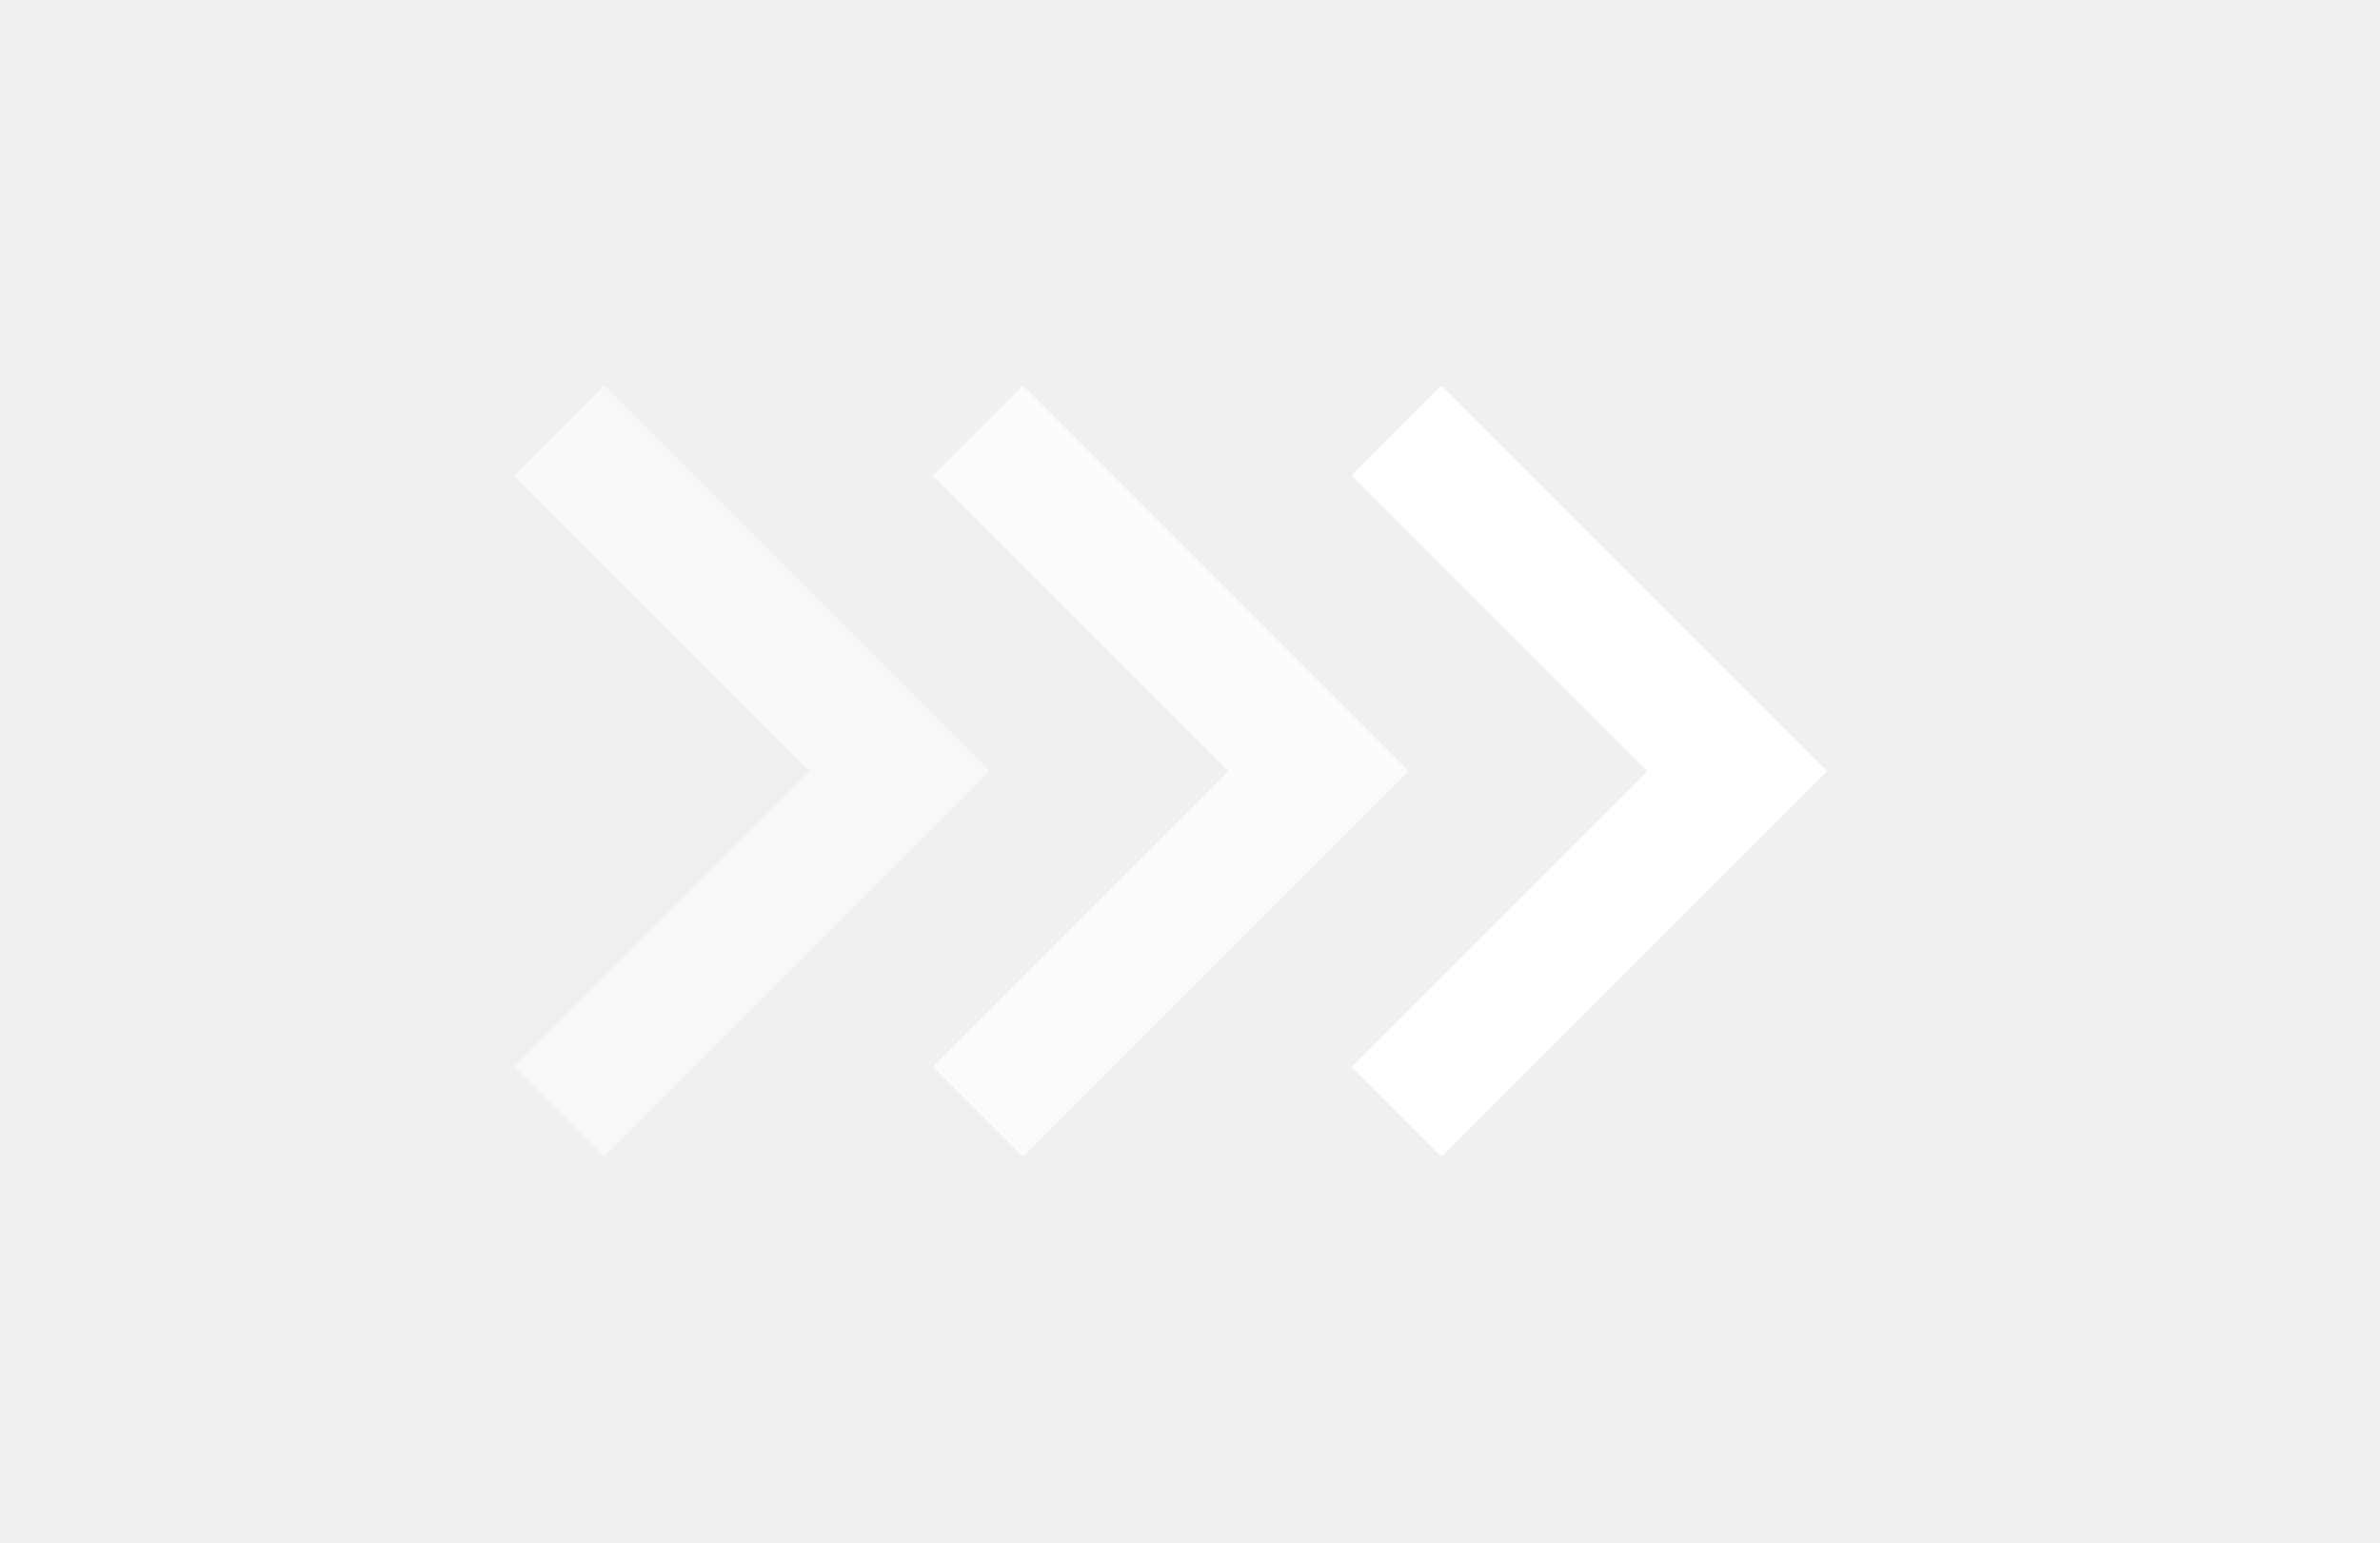
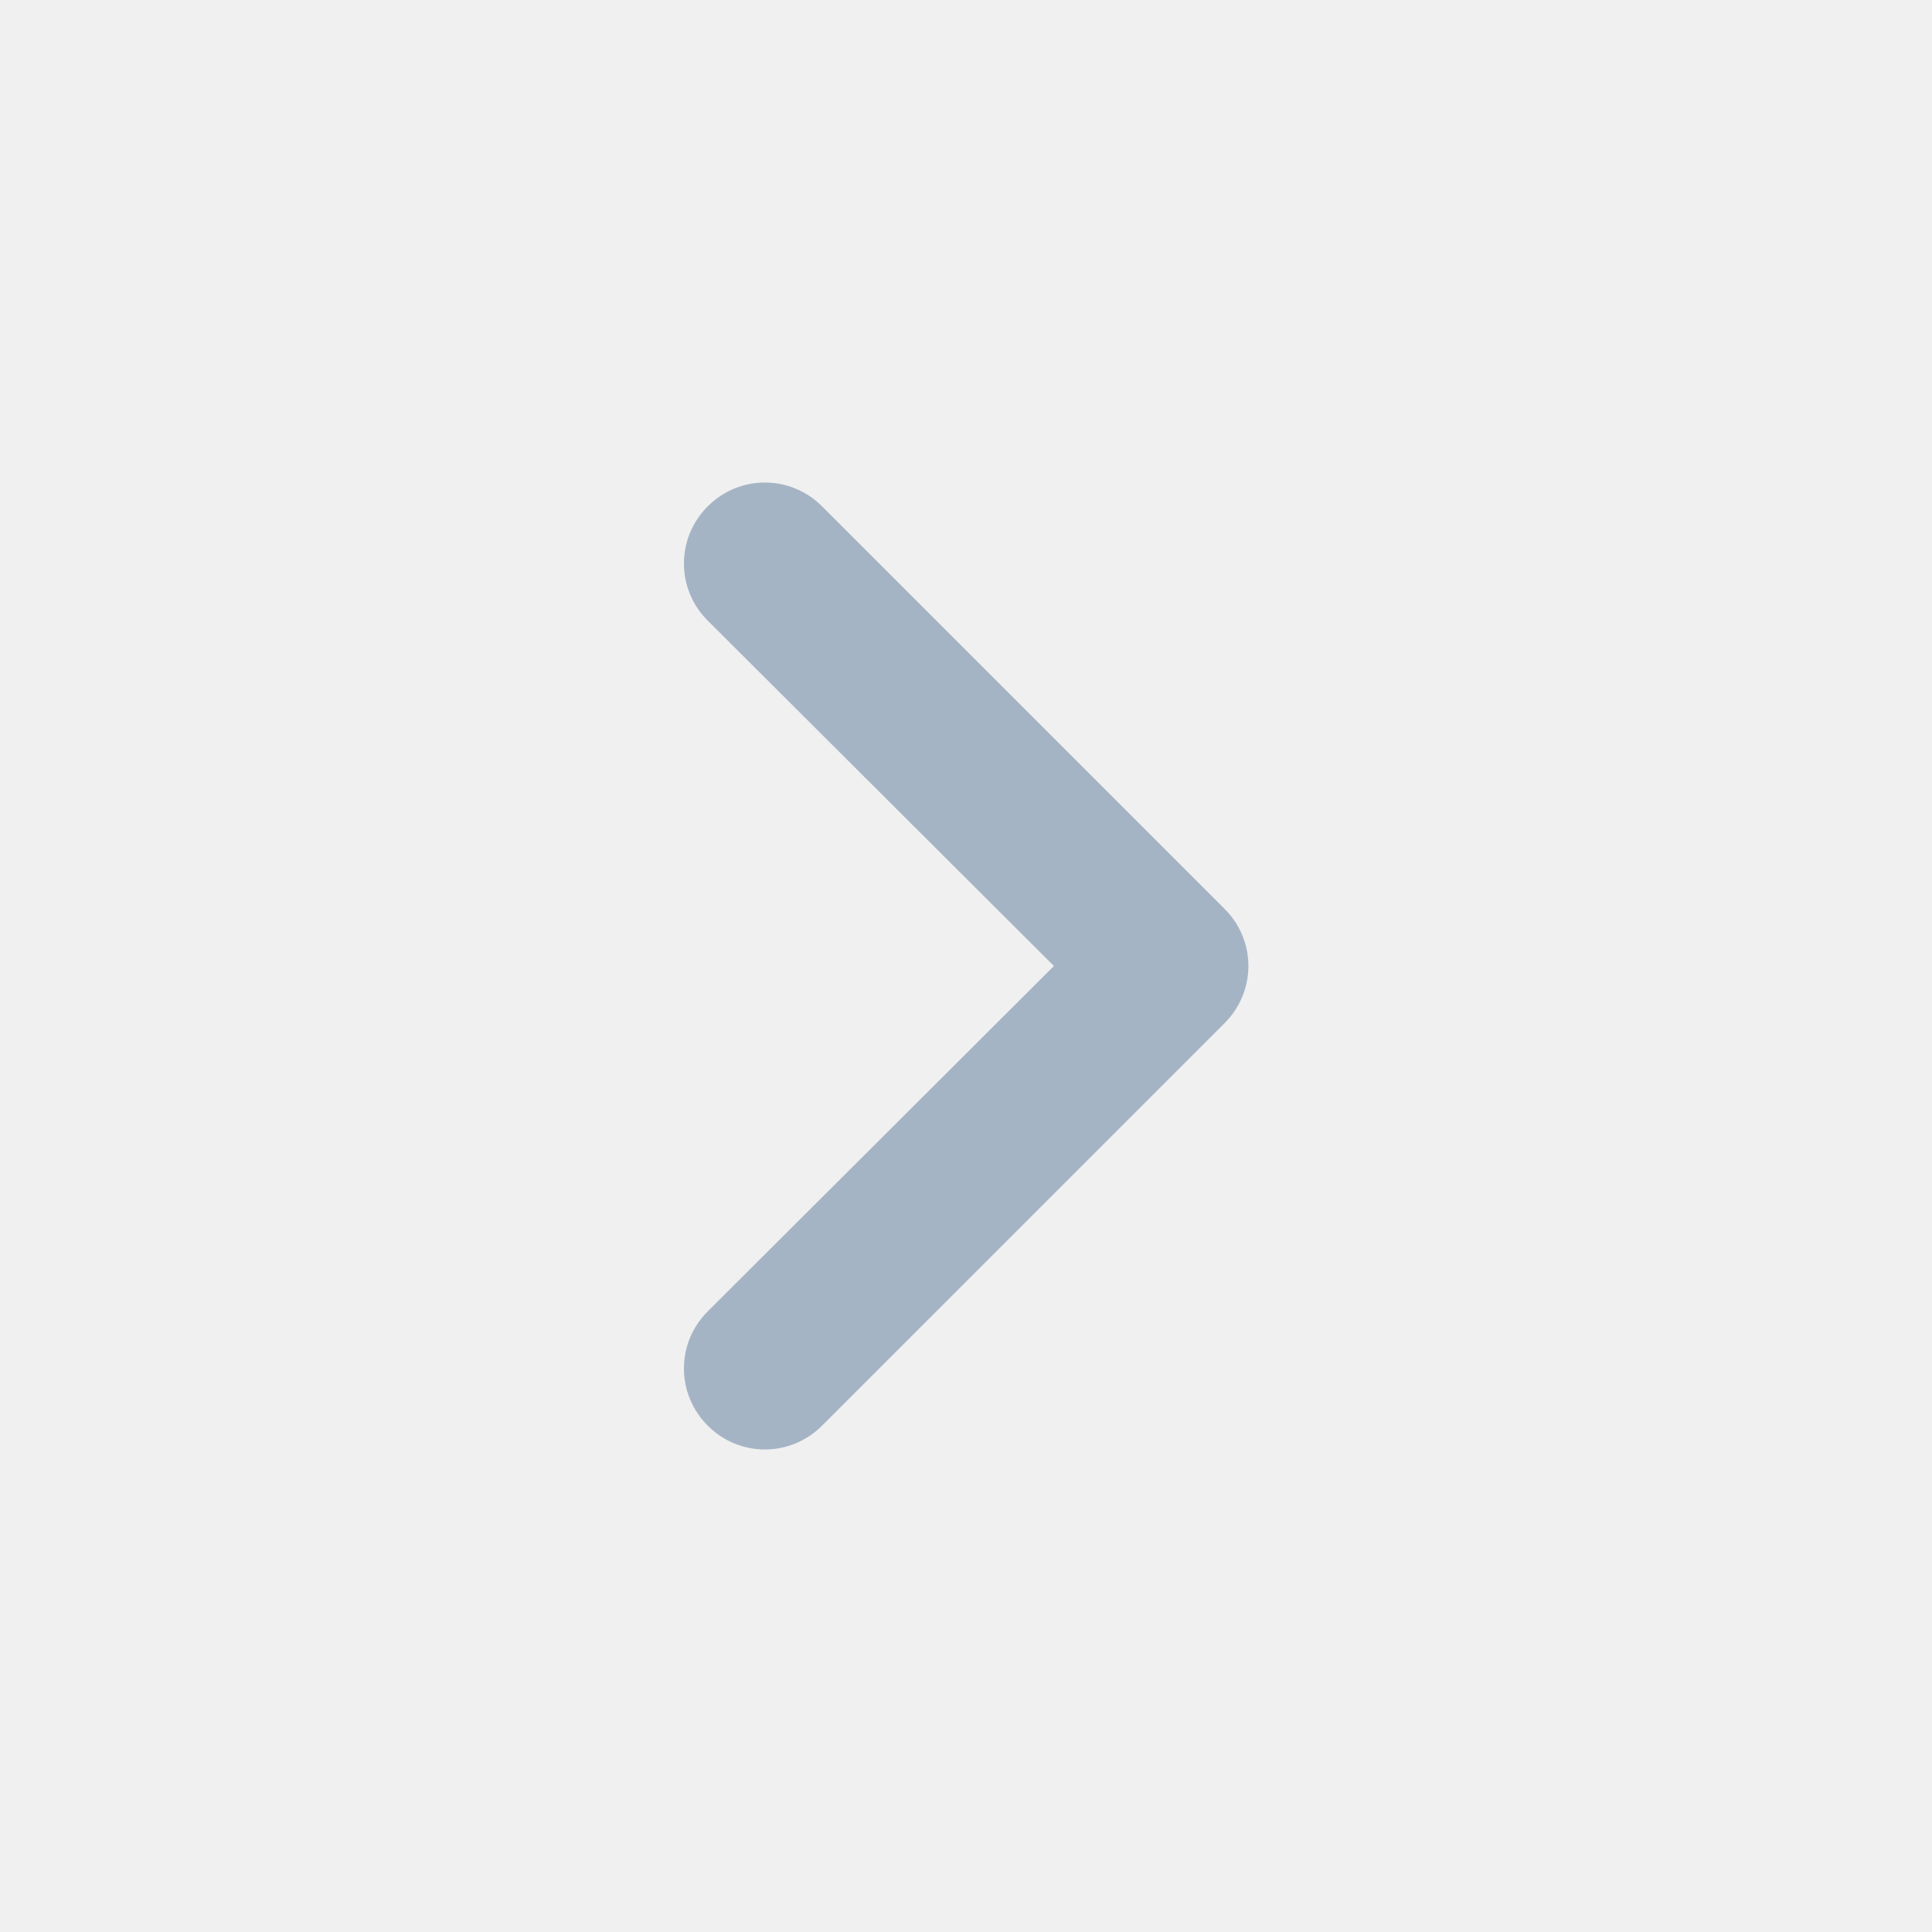
- <svg xmlns="http://www.w3.org/2000/svg" width="108" height="70" viewBox="0 0 108 70" fill="none">
-   <path d="M36.75 35L23.333 21.583L27.416 17.5L44.916 35L27.416 52.5L23.333 48.417L36.75 35Z" fill="white" fill-opacity="0.5" />
-   <path d="M55.75 35L42.333 21.583L46.416 17.5L63.916 35L46.416 52.5L42.333 48.417L55.75 35Z" fill="white" fill-opacity="0.75" />
-   <path d="M74.75 35L61.333 21.583L65.416 17.5L82.916 35L65.416 52.5L61.333 48.417L74.75 35Z" fill="white" />
+ <svg xmlns="http://www.w3.org/2000/svg" width="24" height="24" viewBox="0 0 24 24" fill="none">
+   <path d="M8.792 17.71C8.885 17.804 8.995 17.878 9.117 17.929C9.239 17.98 9.37 18.006 9.502 18.006C9.634 18.006 9.765 17.98 9.886 17.929C10.008 17.878 10.119 17.804 10.212 17.71L15.212 12.71C15.306 12.617 15.38 12.506 15.431 12.384C15.482 12.263 15.508 12.132 15.508 12C15.508 11.868 15.482 11.737 15.431 11.615C15.38 11.493 15.306 11.383 15.212 11.29L10.212 6.29C10.119 6.196 10.008 6.122 9.886 6.071C9.765 6.02 9.634 5.994 9.502 5.994C9.37 5.994 9.239 6.02 9.117 6.071C8.995 6.122 8.885 6.196 8.792 6.29C8.698 6.383 8.624 6.494 8.573 6.615C8.522 6.737 8.496 6.868 8.496 7C8.496 7.132 8.522 7.263 8.573 7.385C8.624 7.506 8.698 7.617 8.792 7.71L13.092 12L8.792 16.29C8.698 16.383 8.624 16.494 8.573 16.615C8.522 16.737 8.496 16.868 8.496 17C8.496 17.132 8.522 17.263 8.573 17.384C8.624 17.506 8.698 17.617 8.792 17.71Z" fill="#A5B4C5" />
</svg>
